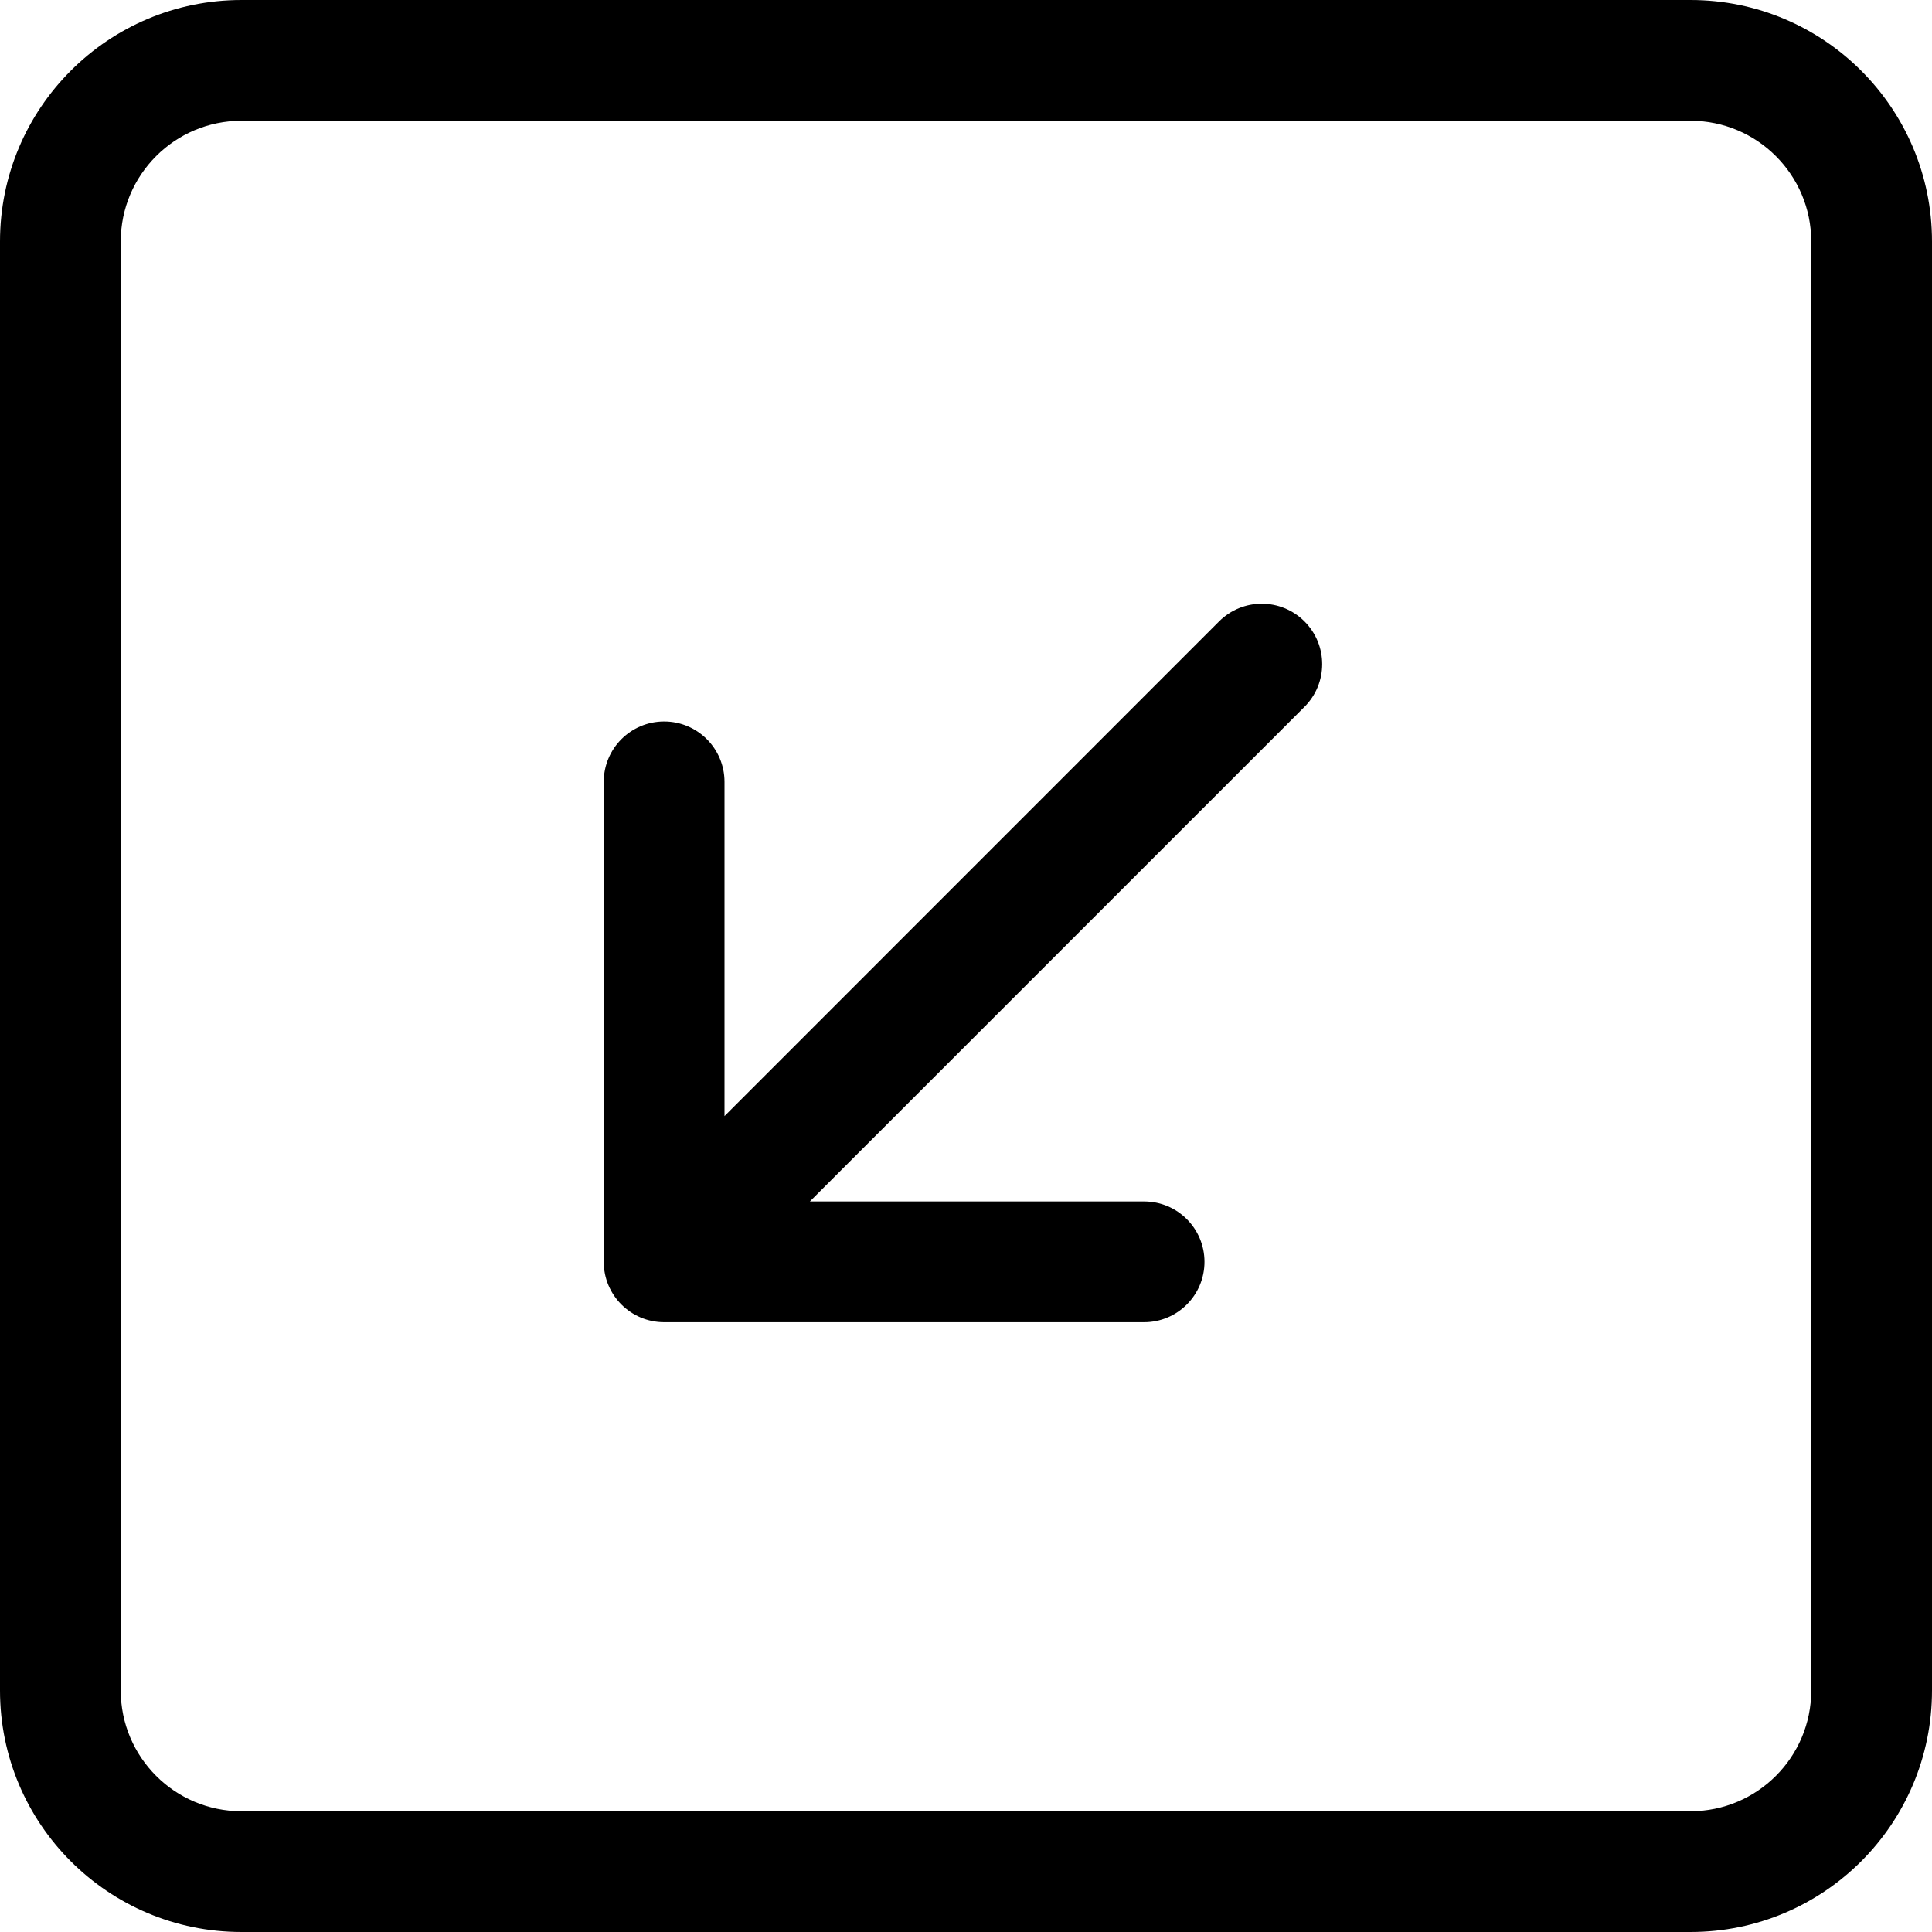
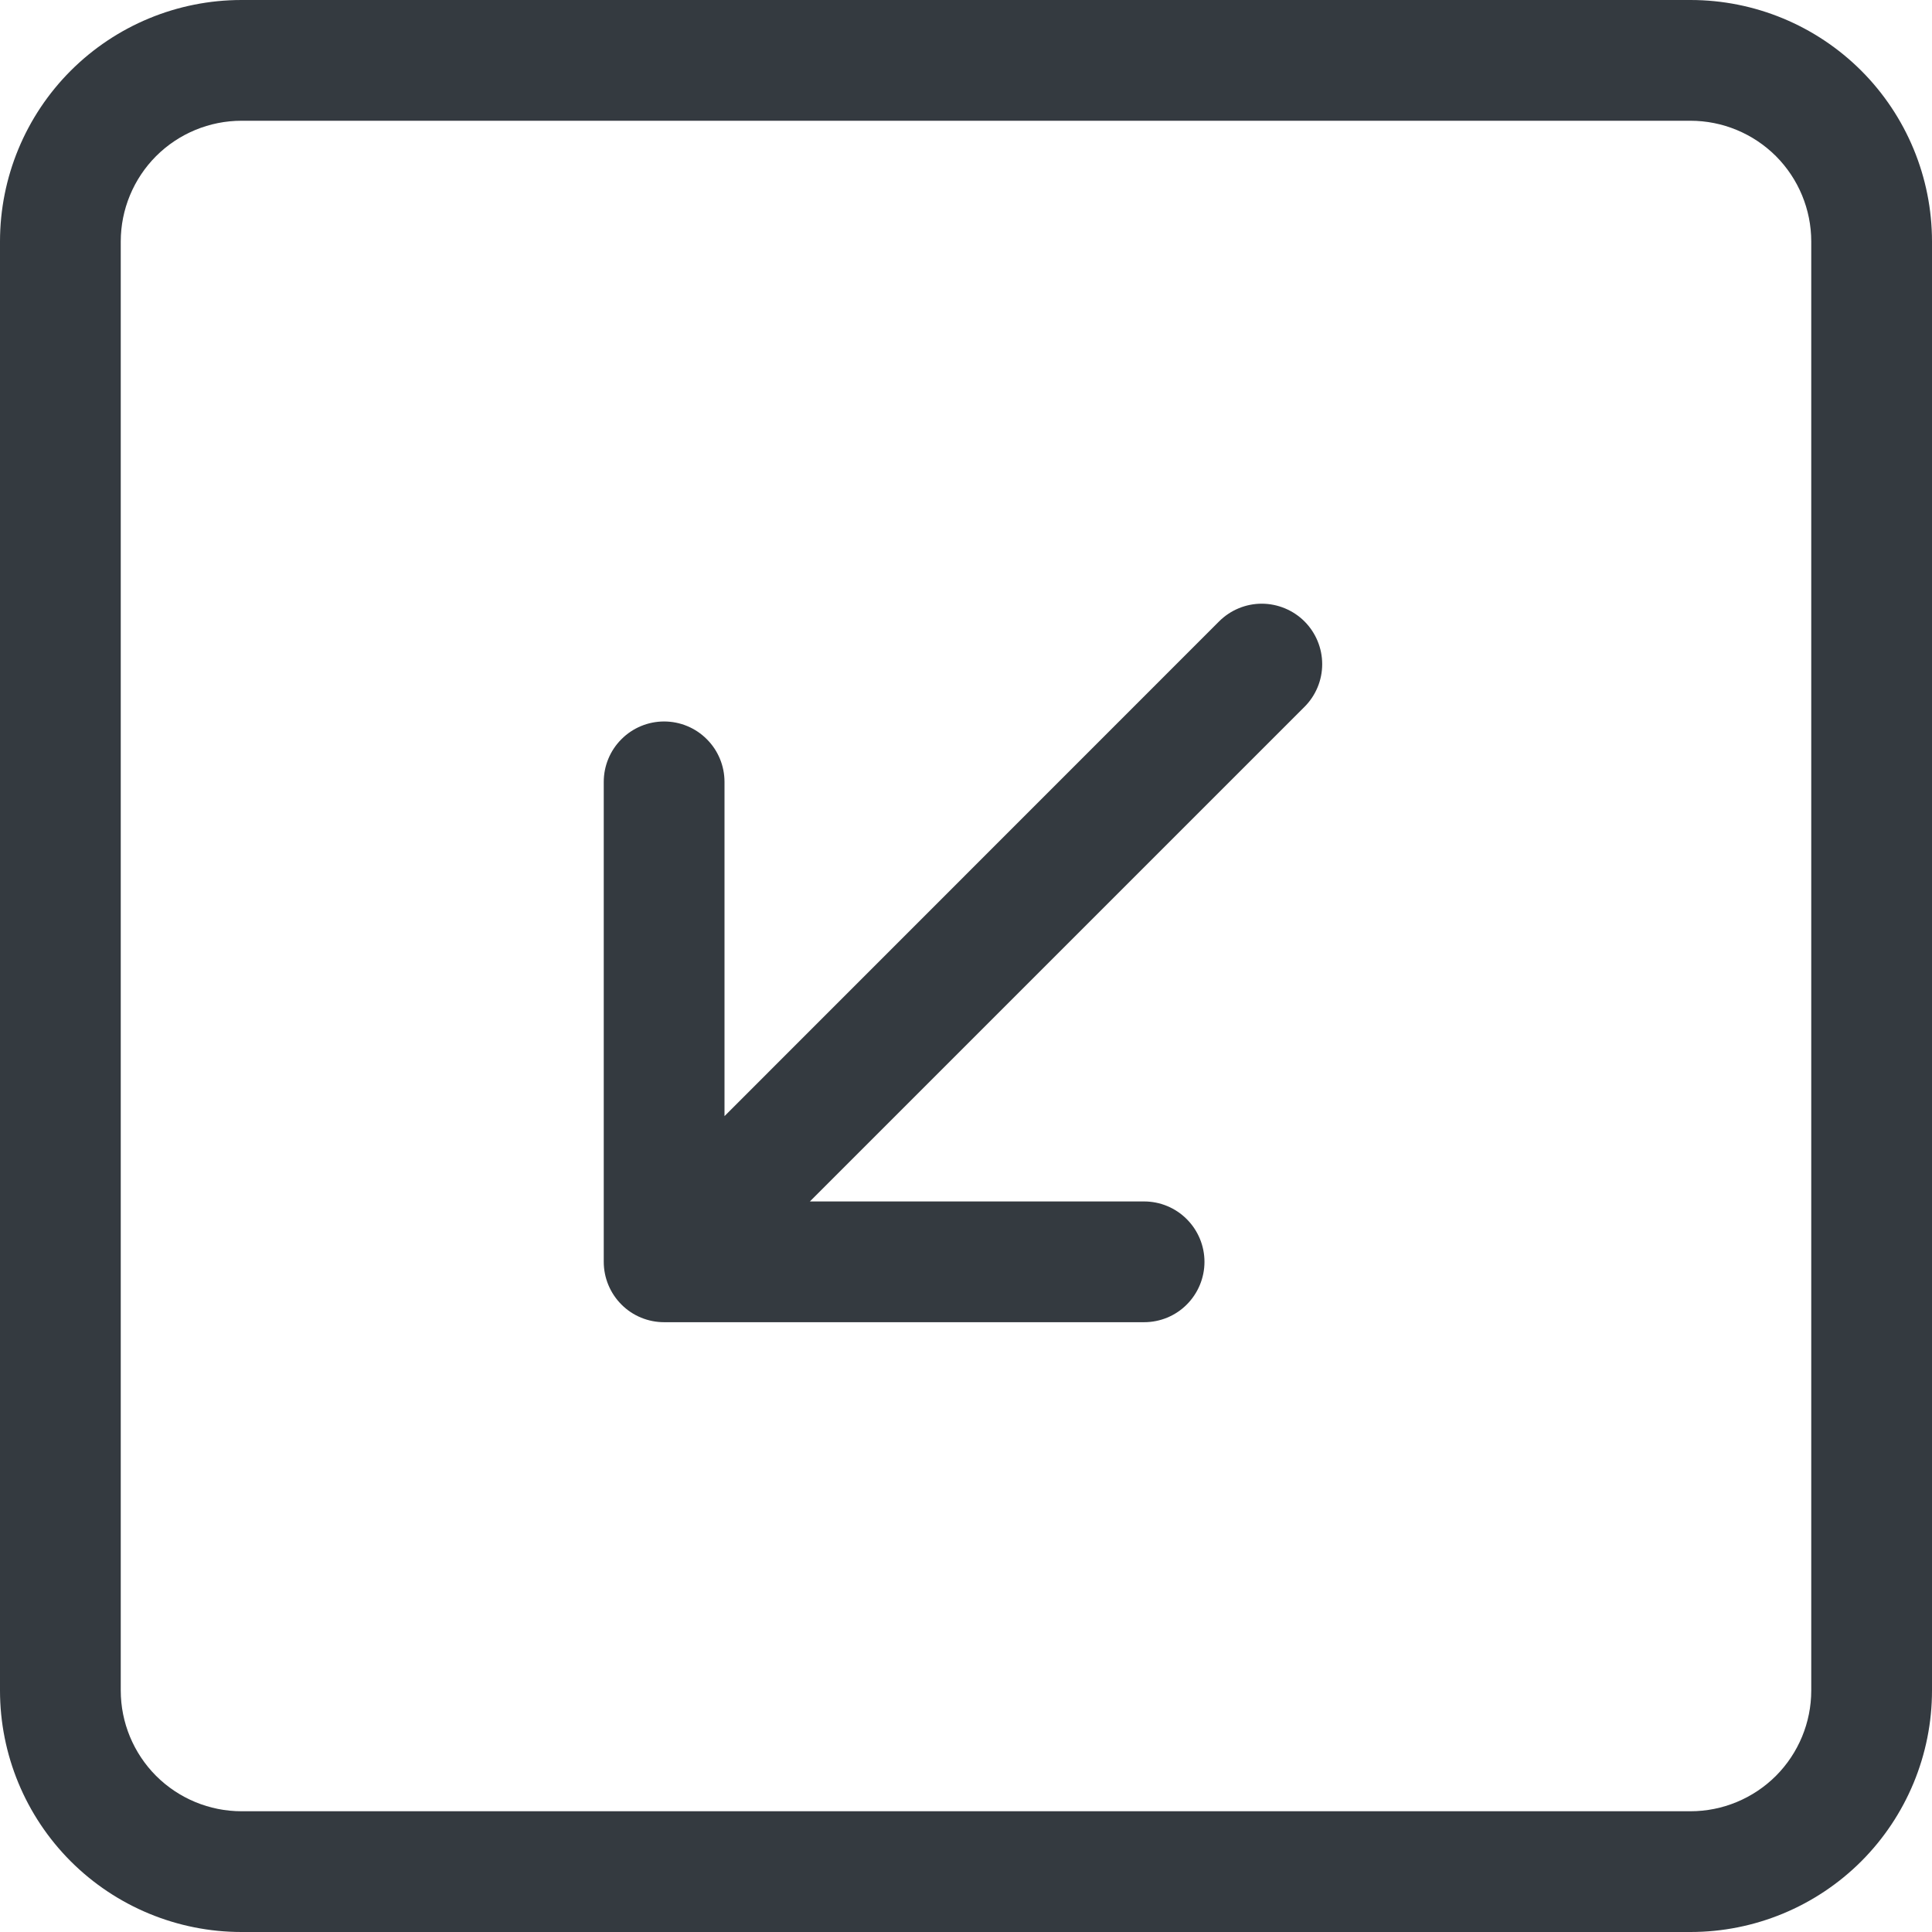
- <svg xmlns="http://www.w3.org/2000/svg" width="16" height="16" fill="currentColor" class="bi bi-arrow-down-left-square" viewBox="0 0 16 16">
-   <path fill-rule="evenodd" d="M15 2a1 1 0 0 0-1-1H2a1 1 0 0 0-1 1v12a1 1 0 0 0 1 1h12a1 1 0 0 0 1-1V2zM0 2a2 2 0 0 1 2-2h12a2 2 0 0 1 2 2v12a2 2 0 0 1-2 2H2a2 2 0 0 1-2-2V2zm10.096 3.146a.5.5 0 1 1 .707.708L6.707 9.95h2.768a.5.5 0 1 1 0 1H5.5a.5.5 0 0 1-.5-.5V6.475a.5.5 0 1 1 1 0v2.768l4.096-4.097z" />
+ <svg xmlns="http://www.w3.org/2000/svg" width="30" height="30" viewBox="0 0 30 30" fill="none">
+   <path fill-rule="evenodd" clip-rule="evenodd" d="M28.125 3.75C28.125 3.253 27.927 2.776 27.576 2.424C27.224 2.073 26.747 1.875 26.25 1.875H3.75C3.253 1.875 2.776 2.073 2.424 2.424C2.073 2.776 1.875 3.253 1.875 3.75V26.25C1.875 26.747 2.073 27.224 2.424 27.576C2.776 27.927 3.253 28.125 3.75 28.125H26.25C26.747 28.125 27.224 27.927 27.576 27.576C27.927 27.224 28.125 26.747 28.125 26.25V3.75ZM0 3.75C0 2.755 0.395 1.802 1.098 1.098C1.802 0.395 2.755 0 3.75 0L26.25 0C27.245 0 28.198 0.395 28.902 1.098C29.605 1.802 30 2.755 30 3.75V26.25C30 27.245 29.605 28.198 28.902 28.902C28.198 29.605 27.245 30 26.25 30H3.75C2.755 30 1.802 29.605 1.098 28.902C0.395 28.198 0 27.245 0 26.25V3.75ZM18.93 9.649C19.106 9.473 19.345 9.374 19.593 9.374C19.842 9.375 20.081 9.474 20.257 9.65C20.432 9.826 20.531 10.064 20.531 10.313C20.531 10.562 20.432 10.8 20.256 10.976L12.576 18.656H17.766C18.014 18.656 18.253 18.755 18.428 18.931C18.604 19.107 18.703 19.345 18.703 19.594C18.703 19.842 18.604 20.081 18.428 20.257C18.253 20.433 18.014 20.531 17.766 20.531H10.312C10.064 20.531 9.825 20.433 9.65 20.257C9.474 20.081 9.375 19.842 9.375 19.594V12.141C9.375 11.892 9.474 11.653 9.65 11.478C9.825 11.302 10.064 11.203 10.312 11.203C10.561 11.203 10.8 11.302 10.975 11.478C11.151 11.653 11.25 11.892 11.25 12.141V17.331L18.93 9.649V9.649Z" fill="#343A40" />
</svg>
